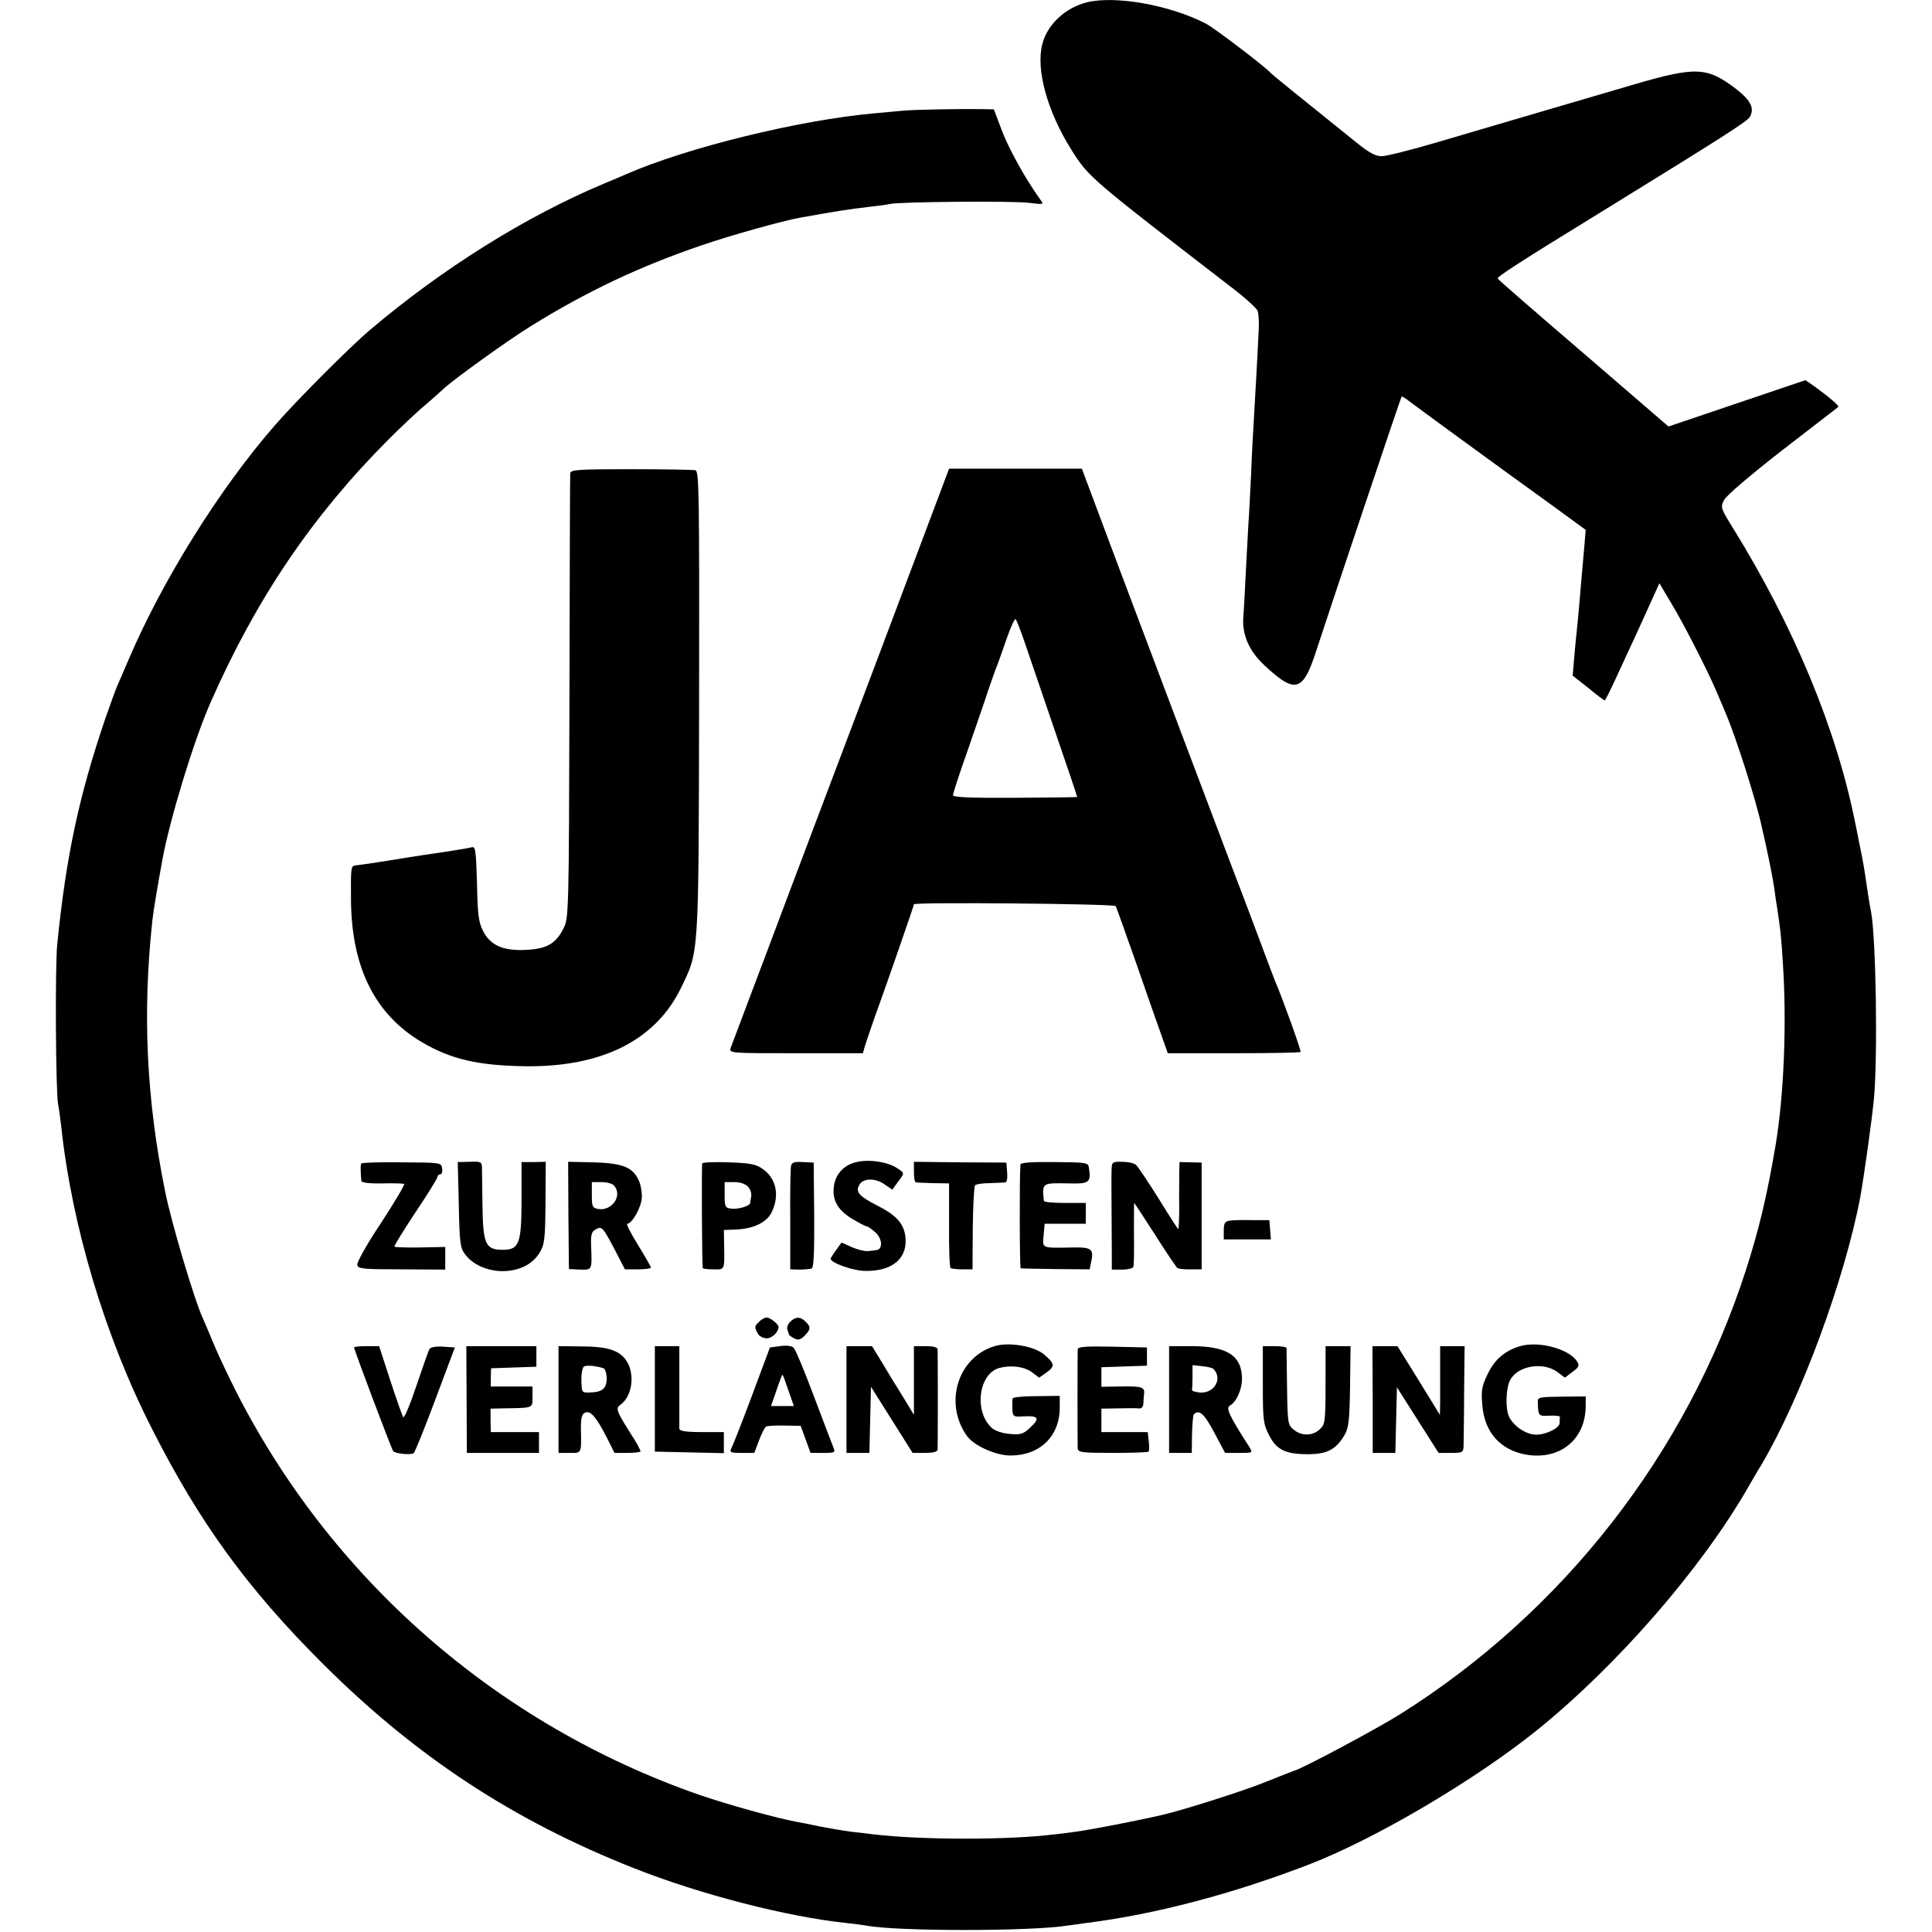
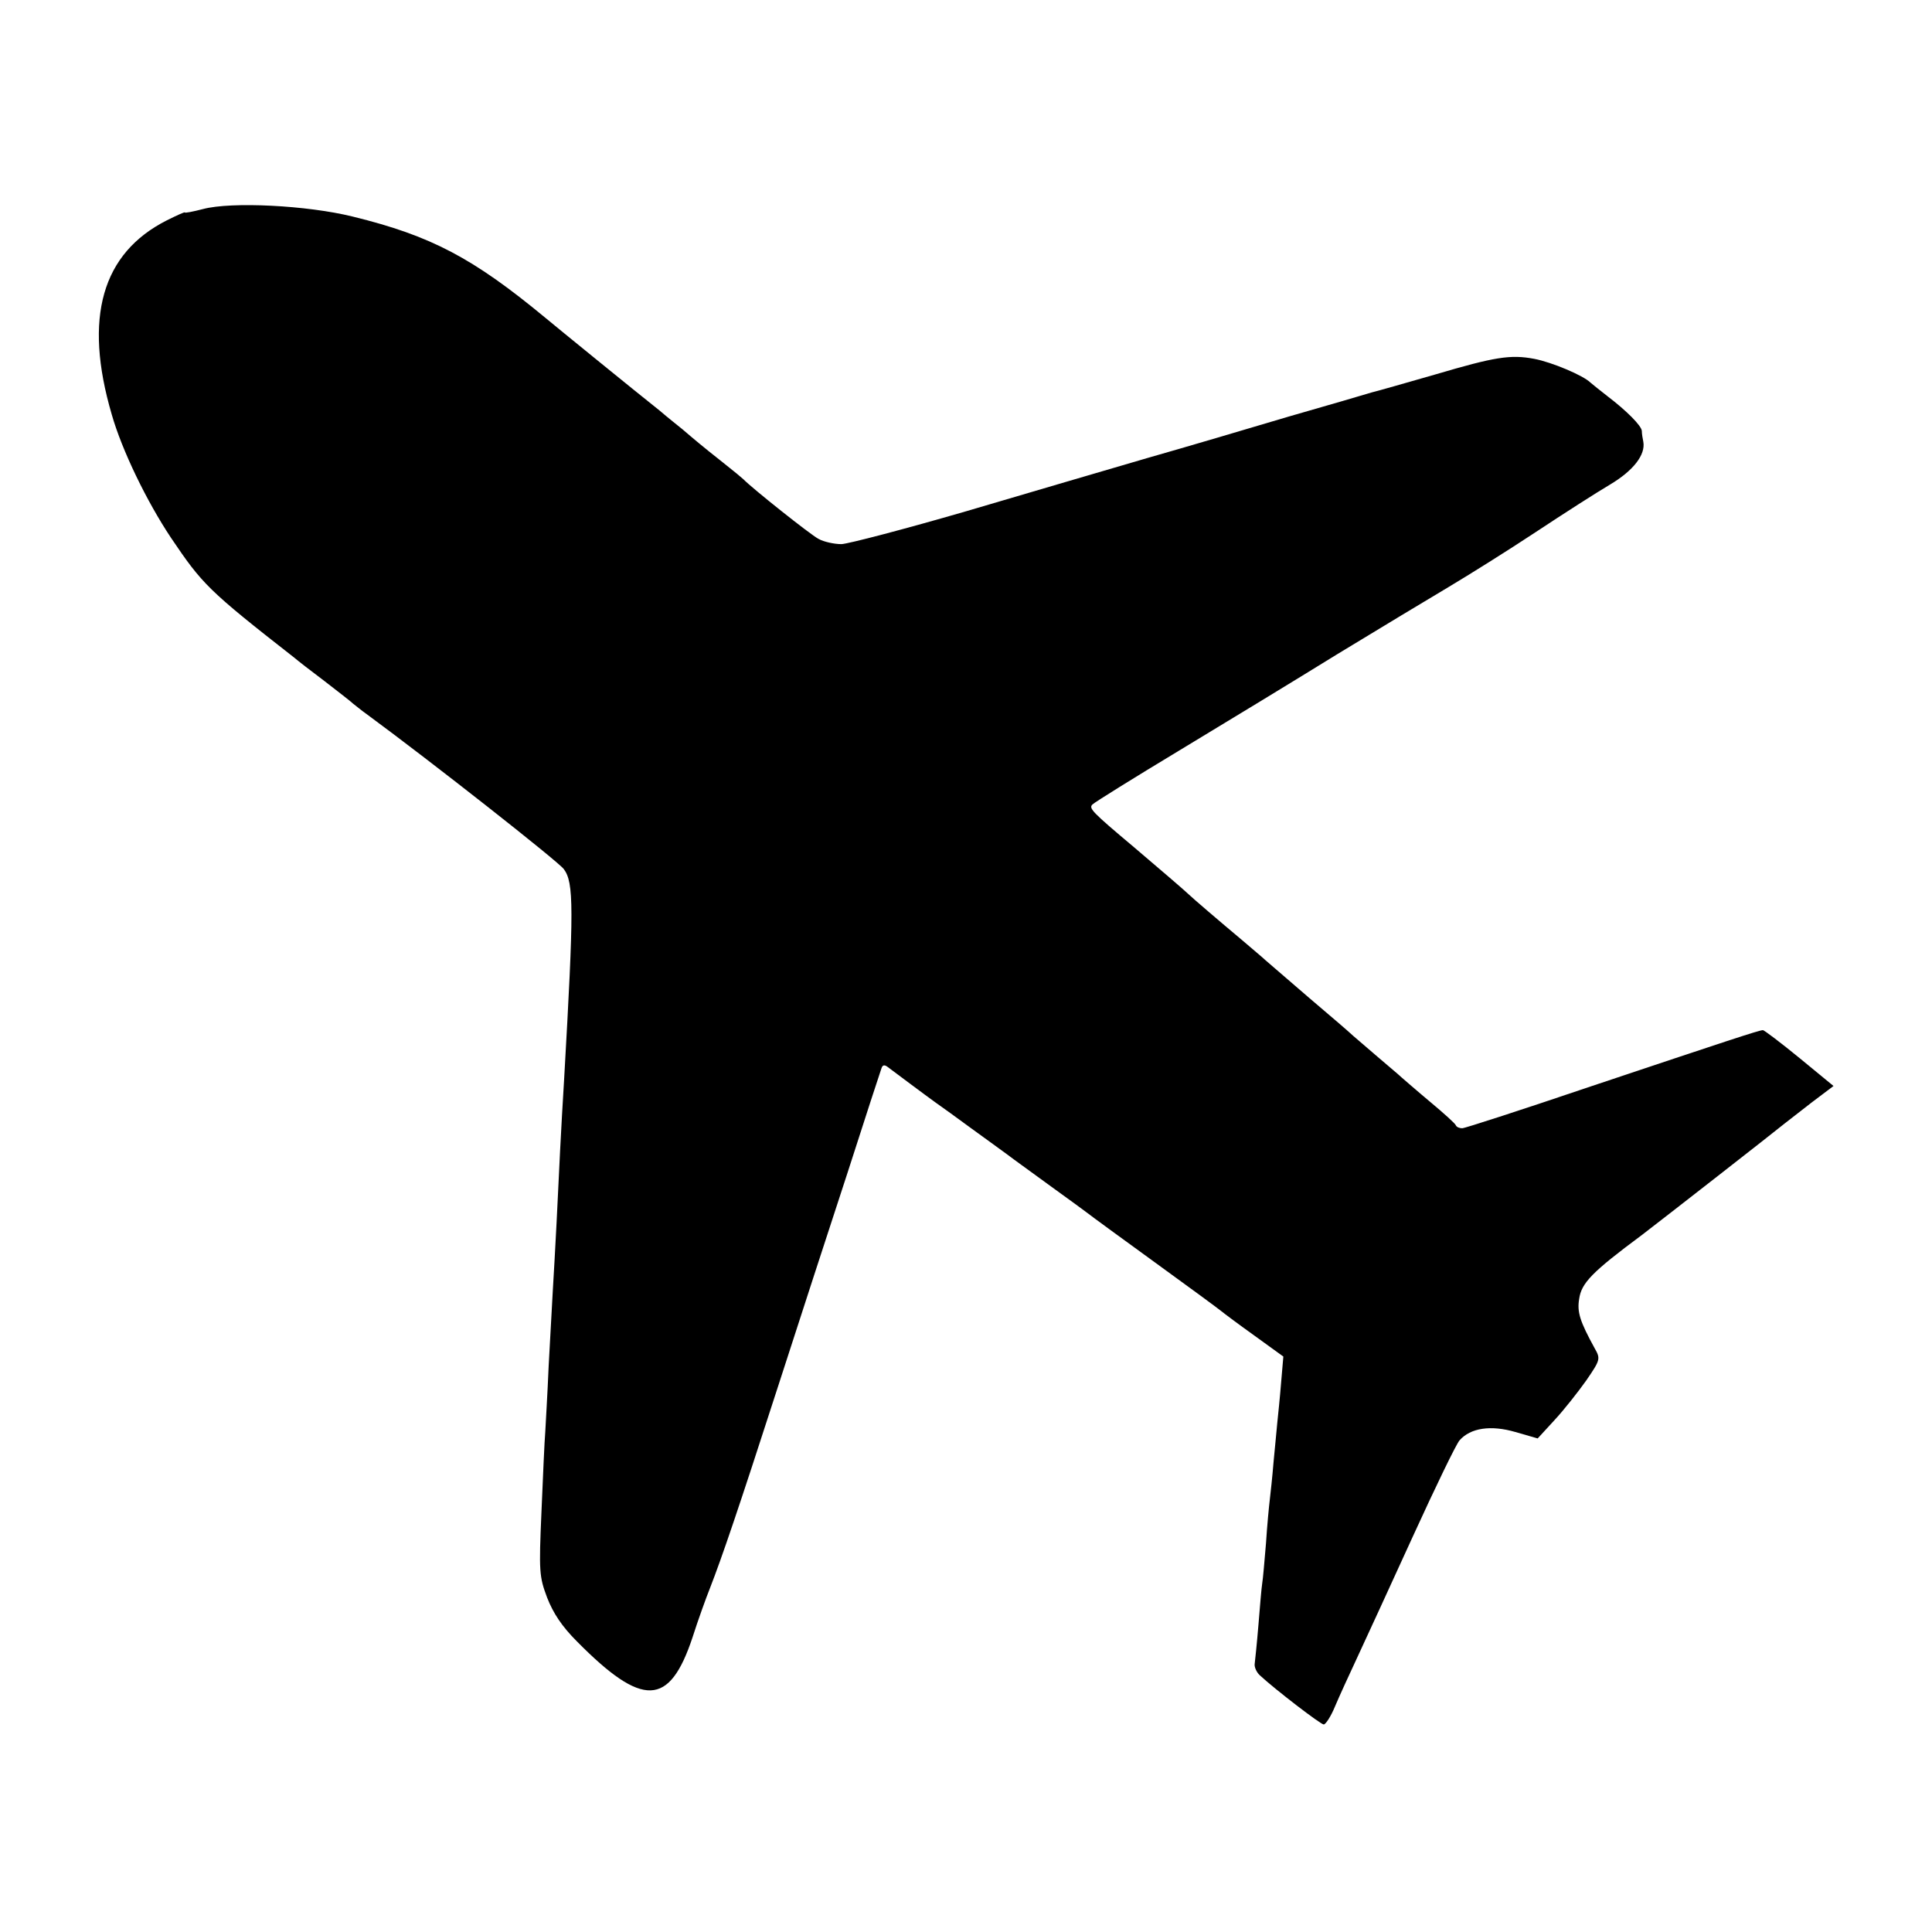
- <svg xmlns="http://www.w3.org/2000/svg" version="1.0" width="742pt" height="742pt" viewBox="0 0 742 742" preserveAspectRatio="xMidYMid meet">
-   <g transform="translate(0,742) scale(0.1,-0.1)" fill="#000000" stroke="none">
-     <path d="M4174 7411 c-83 -21 -152 -85 -171 -161 -25 -97 19 -257 111 -404 66 -106 73 -111 611 -526 54 -41 101 -83 105 -94 4 -12 6 -46 4 -76 -5 -111 -16 -296 -19 -350 -2 -30 -7 -120 -10 -200 -4 -80 -8 -163 -10 -185 -1 -22 -6 -105 -10 -185 -4 -80 -8 -161 -10 -180 -5 -68 22 -131 83 -187 116 -108 146 -100 196 54 62 190 326 977 329 980 2 1 14 -6 28 -17 26 -20 324 -238 542 -395 l137 -100 -5 -60 c-8 -88 -14 -162 -20 -230 -3 -33 -7 -80 -10 -105 -3 -25 -7 -72 -10 -105 l-5 -60 60 -47 c32 -27 61 -48 63 -48 2 0 21 37 42 83 21 45 54 118 75 162 20 44 49 108 65 143 l28 62 47 -79 c47 -78 139 -258 172 -336 9 -22 26 -60 36 -85 39 -91 114 -326 137 -430 23 -98 44 -204 49 -240 3 -25 8 -58 11 -75 12 -79 16 -108 22 -210 16 -235 4 -516 -28 -705 -33 -194 -63 -321 -115 -482 -227 -701 -701 -1309 -1329 -1703 -88 -55 -372 -207 -403 -215 -9 -3 -29 -11 -122 -48 -81 -32 -303 -103 -385 -122 -94 -22 -280 -58 -335 -65 -30 -4 -66 -9 -80 -10 -175 -22 -507 -22 -695 0 -16 2 -55 7 -85 10 -30 4 -84 13 -120 20 -37 8 -77 16 -90 18 -85 16 -264 66 -375 104 -780 272 -1420 833 -1788 1568 -30 61 -67 139 -81 175 -15 36 -31 74 -36 85 -31 64 -122 369 -146 490 -72 356 -87 684 -49 1038 3 32 19 128 40 242 29 154 121 457 185 600 175 397 390 714 680 1005 47 47 111 108 144 135 32 28 64 56 72 64 38 35 243 183 332 238 214 133 419 230 657 311 110 38 311 94 378 106 139 25 190 33 269 42 29 3 64 8 78 11 41 8 470 12 532 4 57 -7 58 -7 43 13 -56 78 -120 193 -147 264 l-31 82 -46 1 c-100 1 -258 -2 -301 -6 -25 -2 -74 -7 -110 -10 -291 -26 -722 -132 -955 -234 -11 -5 -49 -21 -85 -36 -303 -127 -623 -328 -900 -563 -79 -67 -283 -272 -363 -364 -215 -246 -437 -603 -566 -908 -18 -41 -36 -84 -41 -95 -5 -11 -25 -66 -45 -123 -101 -297 -151 -528 -185 -867 -9 -81 -6 -568 3 -615 3 -14 8 -52 12 -85 41 -384 169 -811 350 -1165 181 -357 364 -609 650 -895 359 -359 734 -606 1200 -790 255 -101 589 -187 820 -211 27 -3 59 -7 70 -9 113 -23 638 -23 777 0 13 2 46 6 73 10 262 33 562 112 854 225 256 99 638 325 875 516 306 247 628 617 807 927 19 33 42 73 53 90 153 259 321 714 381 1032 14 79 45 299 52 375 15 165 8 615 -11 718 -5 23 -15 87 -22 137 -3 22 -12 74 -21 115 -8 41 -16 82 -18 90 -72 361 -236 755 -470 1133 -46 74 -48 79 -34 106 8 17 101 96 224 192 116 89 212 164 215 166 5 4 -35 38 -90 78 l-36 25 -263 -89 -263 -89 -326 281 c-180 154 -328 283 -330 287 -3 7 77 59 383 247 485 299 577 357 586 375 18 33 2 63 -53 106 -111 85 -154 87 -388 19 -454 -133 -541 -159 -759 -223 -101 -30 -198 -54 -215 -54 -23 0 -49 14 -97 53 -228 183 -325 262 -329 267 -16 20 -218 174 -250 190 -138 71 -348 108 -456 81z" />
-     <path d="M2190 5601 c-1 -9 -2 -396 -3 -861 -2 -823 -3 -846 -22 -884 -30 -60 -64 -80 -143 -84 -89 -5 -139 17 -167 73 -17 33 -21 65 -23 183 -4 127 -6 142 -20 138 -15 -4 -82 -15 -187 -30 -16 -2 -76 -12 -132 -21 -56 -9 -111 -17 -122 -18 -24 -2 -24 1 -23 -137 3 -258 93 -437 273 -543 111 -65 213 -89 394 -92 296 -4 502 99 600 300 70 145 68 111 70 1097 1 800 0 888 -14 892 -9 2 -121 4 -248 4 -208 0 -233 -2 -233 -17z" />
-     <path d="M3371 4892 c-151 -400 -339 -896 -416 -1102 -78 -206 -145 -384 -149 -395 -6 -20 -1 -20 251 -20 l257 0 7 25 c4 14 22 66 39 115 47 129 150 427 150 432 0 9 769 2 775 -7 3 -6 39 -106 80 -223 40 -116 84 -241 97 -277 l23 -65 253 0 c140 0 255 2 257 5 3 5 -70 207 -95 265 -5 11 -36 94 -70 185 -34 91 -75 199 -91 240 -44 116 -301 796 -450 1192 l-134 358 -255 0 -255 0 -274 -728z m562 68 c14 -41 66 -193 115 -337 50 -145 90 -264 89 -264 -1 -1 -109 -2 -239 -3 -171 -1 -238 2 -238 10 0 6 24 81 54 165 29 85 66 190 80 234 15 44 31 89 36 100 4 11 21 57 36 102 16 45 31 79 35 75 3 -4 18 -41 32 -82z" />
-     <path d="M3294 2958 c-50 -10 -83 -43 -91 -91 -8 -54 12 -92 68 -127 27 -16 53 -30 58 -30 4 0 20 -11 34 -24 26 -24 28 -64 3 -67 -6 -1 -21 -3 -33 -4 -12 -1 -40 6 -61 15 l-40 18 -21 -29 c-11 -15 -21 -31 -21 -33 0 -16 87 -47 133 -47 106 -2 165 50 154 134 -7 49 -36 81 -108 117 -70 36 -84 52 -69 79 14 27 63 28 99 1 l28 -19 21 29 c27 36 27 34 -3 54 -35 23 -102 34 -151 24z" />
-     <path d="M1387 2951 c-3 -6 -2 -42 1 -67 1 -6 31 -10 80 -9 42 1 80 0 84 -2 4 -2 -36 -69 -88 -149 -53 -79 -94 -152 -92 -162 3 -15 21 -17 171 -17 l167 -1 0 44 0 43 -96 -2 c-52 -1 -97 1 -99 3 -3 2 34 61 80 131 47 70 85 131 85 137 0 5 5 10 11 10 6 0 9 10 7 23 -3 22 -5 22 -156 23 -83 1 -153 -1 -155 -5z" />
-     <path d="M1762 2794 c3 -145 5 -166 24 -191 28 -39 84 -64 142 -65 64 0 116 25 144 70 19 32 22 49 23 192 l1 158 -47 -1 -46 0 0 -143 c0 -170 -9 -194 -72 -194 -66 0 -76 21 -78 169 -1 69 -2 136 -2 149 -1 20 -6 22 -47 20 l-46 -1 4 -163z" />
-     <path d="M2183 2752 l2 -206 43 -2 c47 -1 46 -4 42 98 -1 38 3 49 19 57 23 13 27 8 80 -94 l31 -60 50 0 c27 0 50 3 50 7 0 3 -23 43 -50 87 -28 45 -46 81 -41 81 18 0 53 61 56 99 1 21 -4 53 -13 70 -23 49 -63 64 -174 67 l-96 2 1 -206z m176 114 c33 -39 -10 -99 -63 -89 -21 4 -23 10 -23 54 l0 49 37 0 c21 0 43 -6 49 -14z" />
-     <path d="M2697 2952 c-3 -6 -1 -389 2 -402 0 -3 19 -5 41 -5 44 -1 43 -5 41 96 l-1 55 48 2 c67 3 118 28 136 67 31 64 17 129 -34 165 -27 19 -48 23 -131 26 -54 2 -100 0 -102 -4z m176 -90 c9 -9 14 -26 12 -37 -2 -11 -4 -23 -4 -26 -2 -11 -46 -24 -72 -21 -24 3 -26 7 -26 53 l0 49 37 0 c23 0 43 -7 53 -18z" />
-     <path d="M3038 2942 c-2 -9 -4 -102 -3 -207 l0 -190 35 -1 c19 0 40 2 47 4 8 2 11 60 10 205 l-2 202 -41 2 c-33 2 -43 -1 -46 -15z" />
-     <path d="M3510 2919 c0 -22 3 -40 8 -40 4 -1 34 -2 67 -3 l60 -1 0 -160 c-1 -88 2 -162 6 -165 4 -3 25 -5 46 -5 l38 0 1 158 c1 87 5 161 9 165 4 4 29 8 56 8 27 1 54 2 60 3 6 0 9 17 7 39 l-3 37 -177 1 -178 2 0 -39z" />
-     <path d="M3919 2947 c-4 -54 -3 -397 1 -398 3 -1 64 -2 135 -3 l130 -1 5 25 c12 52 3 60 -64 59 -129 -2 -122 -5 -118 46 l4 45 79 0 79 0 0 40 0 40 -80 0 c-44 0 -80 3 -81 8 -7 70 -9 69 98 67 77 -2 84 4 75 61 -3 19 -10 20 -132 21 -93 1 -130 -2 -131 -10z" />
-     <path d="M4269 2927 c-1 -28 0 -135 1 -323 l0 -60 40 0 c22 0 41 5 43 11 2 5 3 63 2 128 0 64 0 117 1 117 1 0 37 -55 80 -122 43 -68 82 -125 86 -128 4 -3 27 -6 50 -5 l43 0 0 205 0 205 -42 1 -43 1 -1 -46 c0 -25 -1 -83 0 -128 0 -46 -2 -83 -4 -83 -2 0 -36 53 -76 118 -40 64 -79 122 -86 128 -8 7 -31 12 -53 12 -38 1 -40 -1 -41 -31z" />
-     <path d="M4723 2732 c-19 -3 -23 -10 -23 -38 l0 -34 91 0 90 0 -3 37 -3 37 -65 0 c-36 1 -75 0 -87 -2z" />
-     <path d="M2916 2344 c-19 -18 -19 -20 -6 -45 6 -11 21 -19 35 -19 20 0 45 24 45 44 0 10 -32 36 -45 36 -7 0 -21 -7 -29 -16z" />
-     <path d="M3035 2344 c-9 -9 -14 -23 -11 -31 3 -8 6 -16 6 -18 0 -3 9 -9 20 -15 15 -8 24 -6 40 10 24 24 25 34 4 54 -20 20 -38 20 -59 0z" />
-     <path d="M2996 2250 l-39 -5 -69 -185 c-38 -102 -74 -193 -79 -202 -8 -16 -4 -18 40 -18 l48 0 18 48 c10 26 22 50 27 53 5 3 37 5 71 4 l62 -1 19 -52 19 -52 48 0 c47 0 48 1 39 23 -5 12 -39 101 -75 197 -36 96 -71 180 -78 185 -7 6 -30 9 -51 5z m32 -170 l21 -60 -44 0 -44 0 21 60 c11 33 21 60 23 60 2 0 12 -27 23 -60z" />
-     <path d="M3820 2250 c-141 -42 -196 -218 -107 -344 27 -38 110 -76 168 -76 113 0 189 74 189 184 l0 45 -90 -1 c-49 0 -90 -4 -91 -9 -1 -5 -1 -18 -1 -29 0 -39 2 -42 35 -40 68 4 74 -6 30 -46 -24 -22 -35 -25 -76 -21 -27 2 -56 12 -68 23 -69 63 -51 207 28 230 45 12 96 6 126 -16 l28 -21 30 21 c31 23 30 33 -11 68 -37 32 -136 49 -190 32z" />
-     <path d="M5838 2250 c-57 -17 -97 -50 -124 -106 -23 -48 -26 -63 -21 -121 8 -104 70 -173 170 -190 130 -21 227 60 227 188 l0 36 -92 -1 c-86 -1 -93 -2 -92 -21 2 -54 2 -54 45 -52 23 1 41 -1 40 -5 -1 -5 -1 -15 -1 -23 0 -19 -51 -45 -90 -45 -38 0 -85 31 -104 68 -15 30 -13 111 4 142 29 55 126 71 181 31 l29 -22 29 22 c25 18 28 25 18 40 -30 48 -146 80 -219 59z" />
-     <path d="M1360 2245 c0 -10 144 -391 150 -398 9 -10 66 -16 79 -8 4 3 42 96 83 206 l75 200 -45 3 c-25 2 -48 -2 -52 -8 -4 -6 -26 -69 -50 -140 -24 -72 -47 -127 -51 -123 -4 5 -26 68 -50 141 l-43 132 -48 0 c-26 0 -48 -2 -48 -5z" />
-     <path d="M1792 2045 l1 -205 138 0 139 0 0 40 0 40 -92 0 -93 0 -1 45 0 45 45 1 c123 2 116 0 116 44 l0 40 -80 0 -80 0 0 35 1 35 87 3 87 3 0 39 0 40 -135 0 -134 0 1 -205z" />
-     <path d="M2145 2045 l0 -205 42 0 c48 0 46 -5 44 97 0 39 4 53 17 58 21 8 43 -19 83 -97 l29 -58 50 0 c28 0 50 3 50 6 0 4 -10 23 -22 43 -73 115 -75 121 -55 136 47 34 57 123 20 173 -27 37 -73 51 -173 51 l-85 1 0 -205z m173 120 c6 -2 12 -20 12 -39 0 -39 -17 -53 -66 -54 -30 -1 -30 1 -31 46 -1 26 4 50 10 54 10 6 48 2 75 -7z" />
-     <path d="M2515 2048 l0 -203 133 -3 132 -3 0 41 0 40 -85 0 c-61 0 -85 4 -86 13 0 6 0 81 0 165 l0 152 -47 0 -47 0 0 -202z" />
-     <path d="M3251 2045 l0 -205 44 0 44 0 3 127 3 127 80 -127 80 -127 48 0 c30 0 47 4 48 13 1 17 1 369 0 385 -1 8 -17 12 -46 12 l-45 0 0 -132 0 -132 -27 45 c-16 25 -33 54 -40 65 -7 10 -30 49 -53 87 l-41 67 -49 0 -49 0 0 -205z" />
-     <path d="M4139 2238 c-1 -17 -1 -357 0 -380 1 -16 14 -18 134 -18 74 0 136 2 138 5 3 2 3 20 1 40 l-4 35 -89 0 -89 0 0 45 0 45 63 1 c34 1 70 1 80 0 10 -2 17 5 18 16 0 10 2 28 3 40 3 26 -9 30 -96 28 l-68 -1 0 37 0 38 87 3 88 3 0 35 0 35 -132 3 c-103 2 -133 0 -134 -10z" />
-     <path d="M4490 2045 l0 -205 43 0 44 0 1 71 c1 39 4 74 7 77 20 20 39 4 78 -69 l42 -79 54 0 c53 0 53 0 39 23 -79 123 -91 150 -74 159 24 13 46 62 46 102 0 89 -57 126 -193 126 l-87 0 0 -205z m171 117 c36 -39 1 -95 -54 -90 -18 2 -31 6 -29 11 1 4 2 27 2 51 l0 43 38 -4 c20 -2 40 -7 43 -11z" />
-     <path d="M4850 2102 c0 -133 2 -152 23 -192 28 -57 63 -75 149 -75 75 0 109 18 142 74 16 27 19 56 21 187 l2 154 -48 0 -48 0 0 -77 c0 -220 0 -221 -23 -243 -27 -25 -69 -26 -99 -1 -23 18 -24 25 -26 163 -1 78 -2 146 -2 151 -1 4 -21 7 -46 7 l-45 0 0 -148z" />
-     <path d="M5272 2045 l0 -205 44 0 43 0 3 126 3 126 80 -126 80 -126 47 0 c45 0 48 1 49 28 0 15 2 107 2 204 l2 178 -47 0 -47 0 0 -87 c0 -49 0 -108 0 -133 l-1 -44 -81 132 -82 132 -48 0 -48 0 1 -205z" />
+ <svg xmlns="http://www.w3.org/2000/svg" version="1.0" width="512pt" height="512pt" viewBox="0 0 512 512" preserveAspectRatio="xMidYMid meet">
+   <g transform="translate(0,512) scale(0.1,-0.1)" fill="#000000" stroke="none">
+     <path d="M538 4566 c-27 -7 -48 -11 -48 -9 0 2 -22 -8 -48 -21 -172 -87 -221 -258 -146 -514 27 -95 93 -231 157 -327 83 -123 98 -139 327 -318 8 -7 44 -35 80 -62 36 -28 70 -54 76 -60 7 -5 22 -18 35 -27 174 -128 507 -390 523 -411 27 -36 27 -101 1 -557 -8 -129 -14 -253 -20 -380 -3 -63 -8 -144 -10 -180 -2 -36 -7 -126 -11 -200 -3 -74 -8 -153 -9 -175 -2 -22 -6 -116 -10 -210 -7 -161 -6 -173 15 -229 16 -41 39 -76 79 -116 174 -176 245 -173 306 10 15 47 36 105 46 130 32 82 76 211 179 530 56 173 140 432 187 575 46 143 86 266 89 274 3 9 8 10 17 3 16 -12 96 -72 128 -95 13 -9 56 -40 94 -68 39 -28 81 -59 95 -69 14 -11 66 -48 115 -84 50 -36 95 -69 100 -73 6 -5 84 -62 175 -128 91 -66 170 -124 177 -130 6 -5 46 -35 88 -65 l76 -55 -6 -70 c-3 -38 -8 -86 -10 -105 -2 -19 -6 -66 -10 -105 -3 -38 -8 -83 -10 -100 -2 -16 -7 -68 -10 -115 -4 -47 -8 -95 -10 -106 -2 -12 -6 -61 -10 -110 -4 -49 -9 -96 -10 -104 -1 -8 5 -22 14 -30 41 -38 161 -130 169 -130 5 0 19 21 30 48 11 26 38 85 60 132 22 47 88 191 147 320 59 129 114 243 123 253 29 33 83 41 148 22 l59 -17 45 49 c25 27 62 74 84 105 37 54 38 57 22 85 -39 71 -47 96 -41 131 6 42 34 71 166 169 55 42 351 273 379 296 9 7 41 32 72 56 l57 43 -90 74 c-50 41 -94 74 -97 74 -10 0 -94 -28 -456 -149 -180 -61 -334 -111 -341 -111 -7 0 -15 3 -17 8 -1 4 -32 32 -68 62 -36 30 -70 60 -76 65 -6 6 -35 30 -64 55 -29 25 -58 50 -64 55 -6 6 -58 51 -116 100 -58 50 -110 95 -116 100 -6 6 -35 30 -64 55 -55 46 -131 111 -140 120 -8 8 -79 69 -145 125 -112 94 -120 103 -110 113 6 6 109 70 230 143 121 73 310 188 420 256 110 67 243 147 295 178 52 31 156 96 230 145 74 49 163 106 197 126 62 37 94 79 88 113 -2 9 -4 22 -4 29 -1 14 -41 54 -91 92 -18 14 -38 30 -45 36 -19 19 -102 54 -149 63 -63 12 -105 5 -261 -41 -77 -22 -153 -44 -170 -48 -16 -5 -115 -34 -220 -64 -104 -31 -273 -81 -375 -110 -102 -30 -318 -93 -480 -141 -162 -47 -311 -86 -330 -87 -19 0 -47 6 -61 14 -20 10 -177 135 -199 158 -3 3 -27 23 -55 45 -57 45 -78 63 -106 87 -11 9 -39 31 -61 50 -57 45 -278 225 -303 246 -191 158 -302 217 -510 268 -121 30 -322 40 -397 20z" />
  </g>
</svg>
